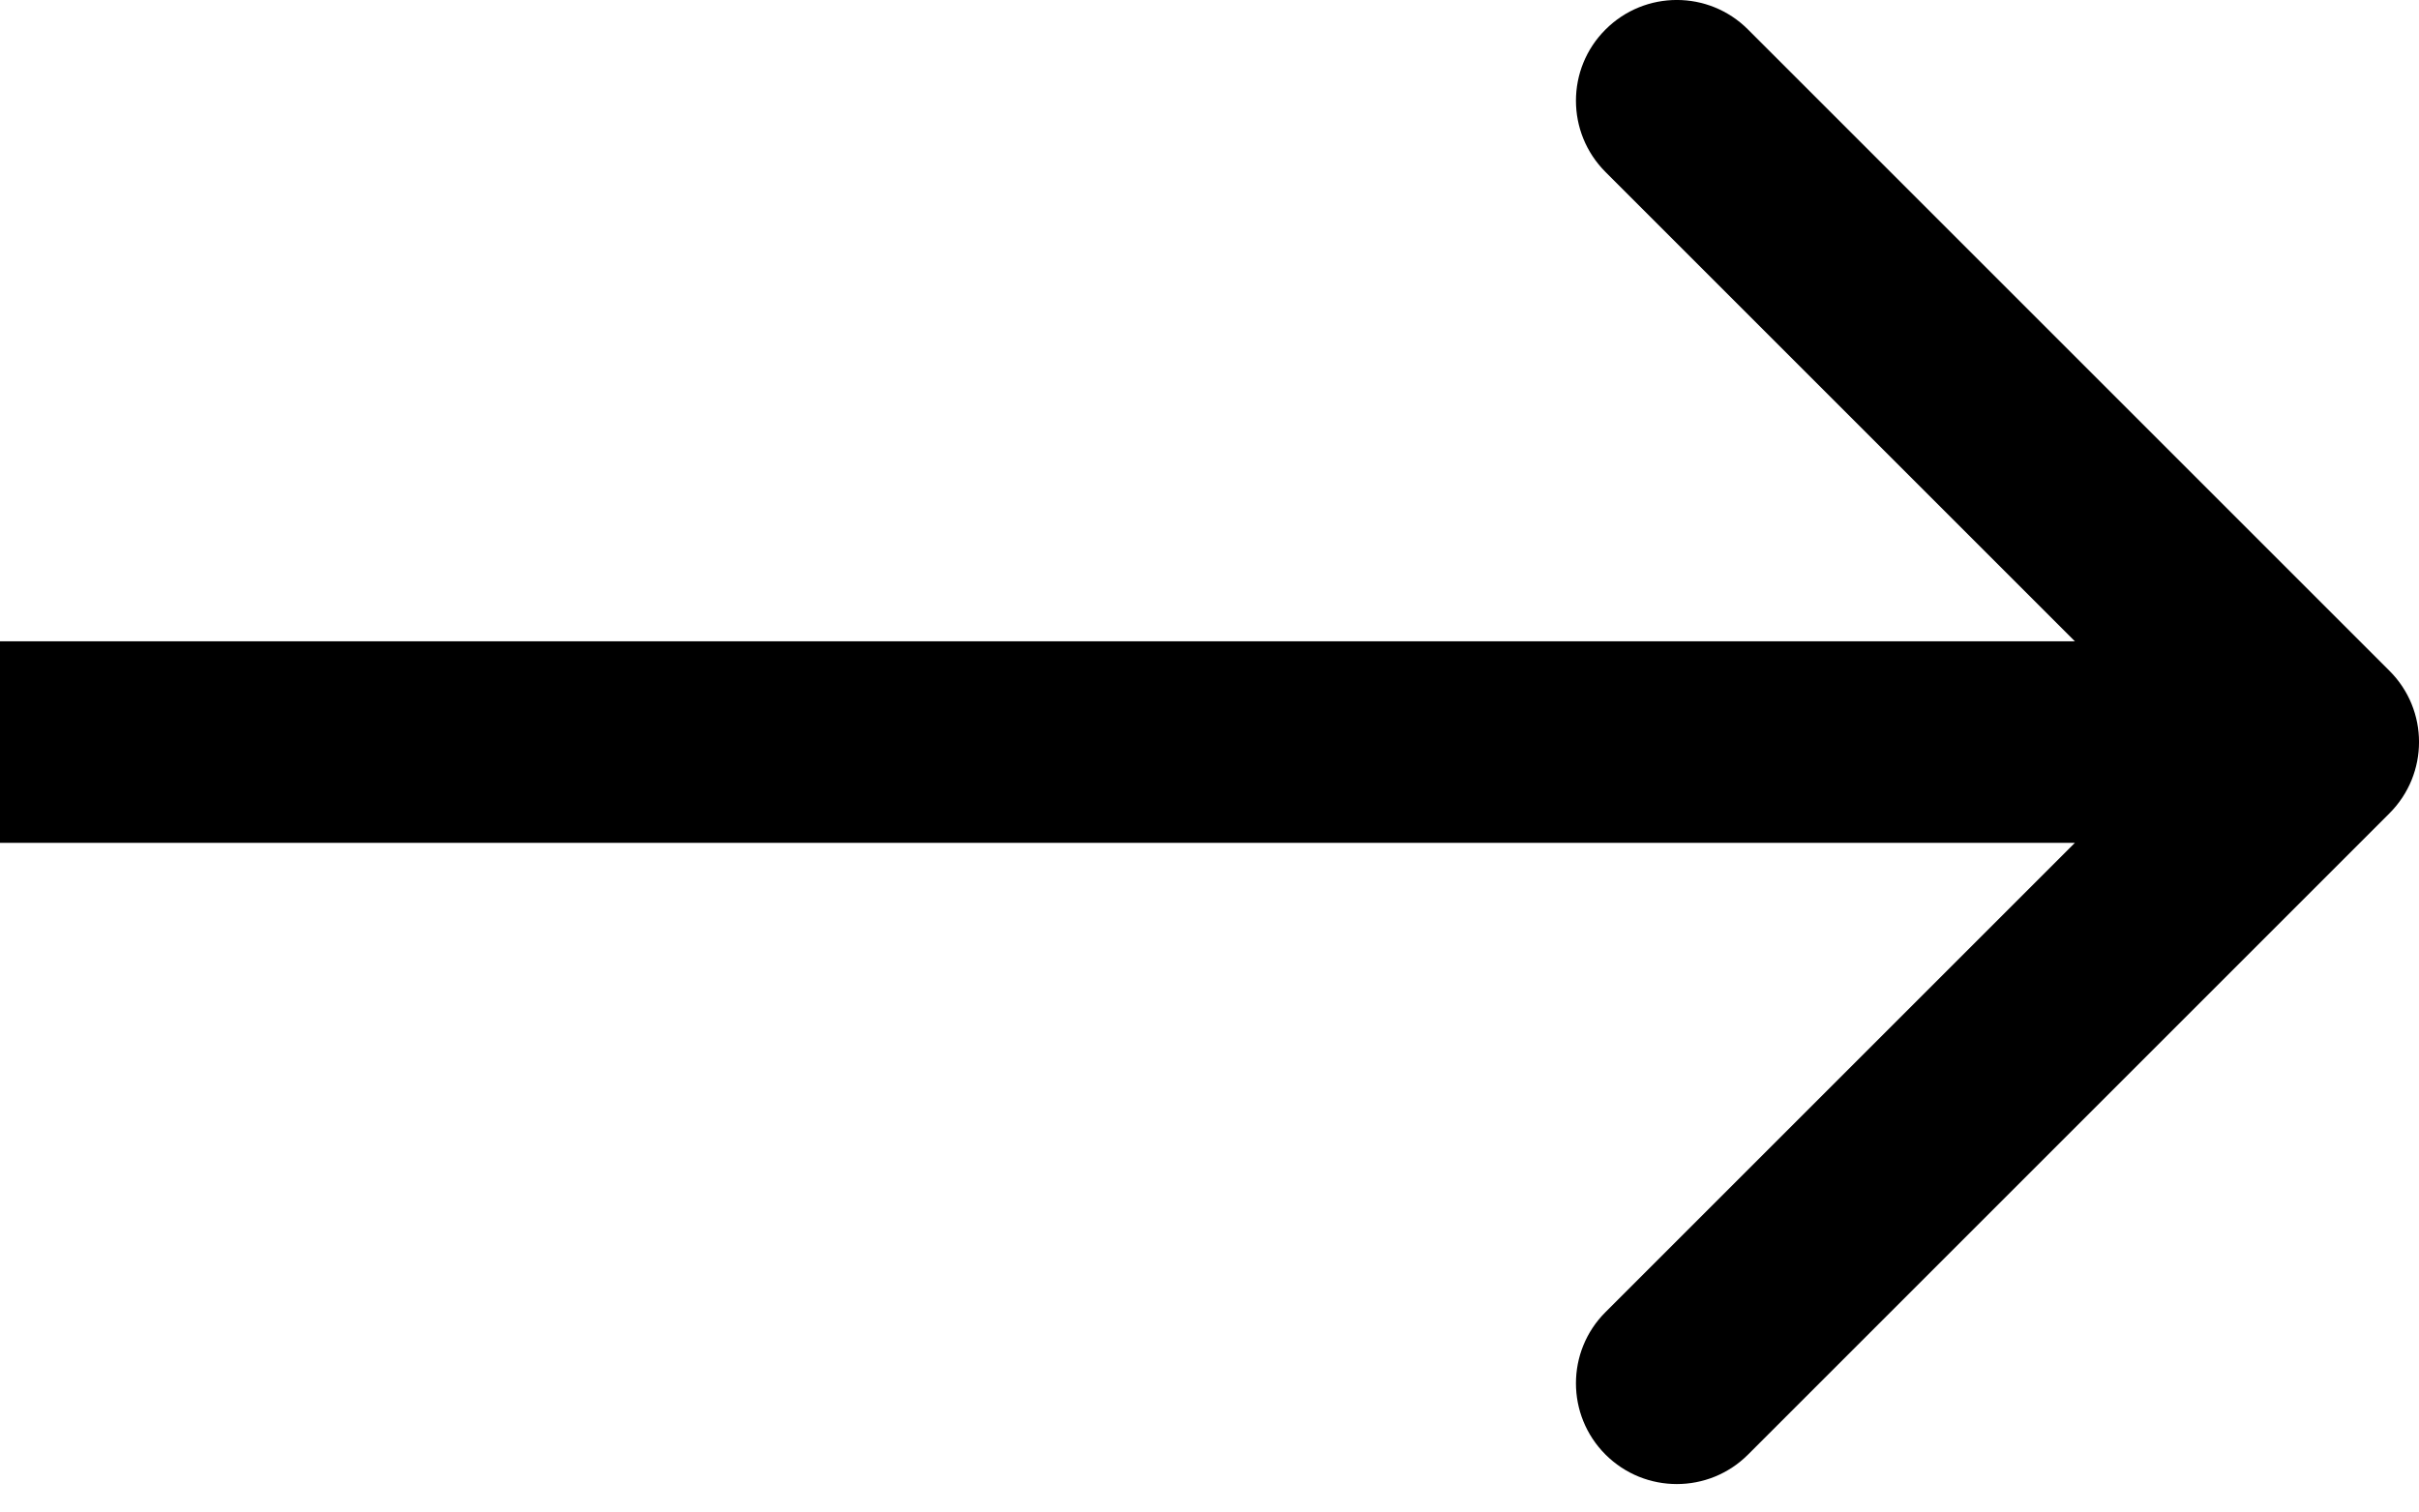
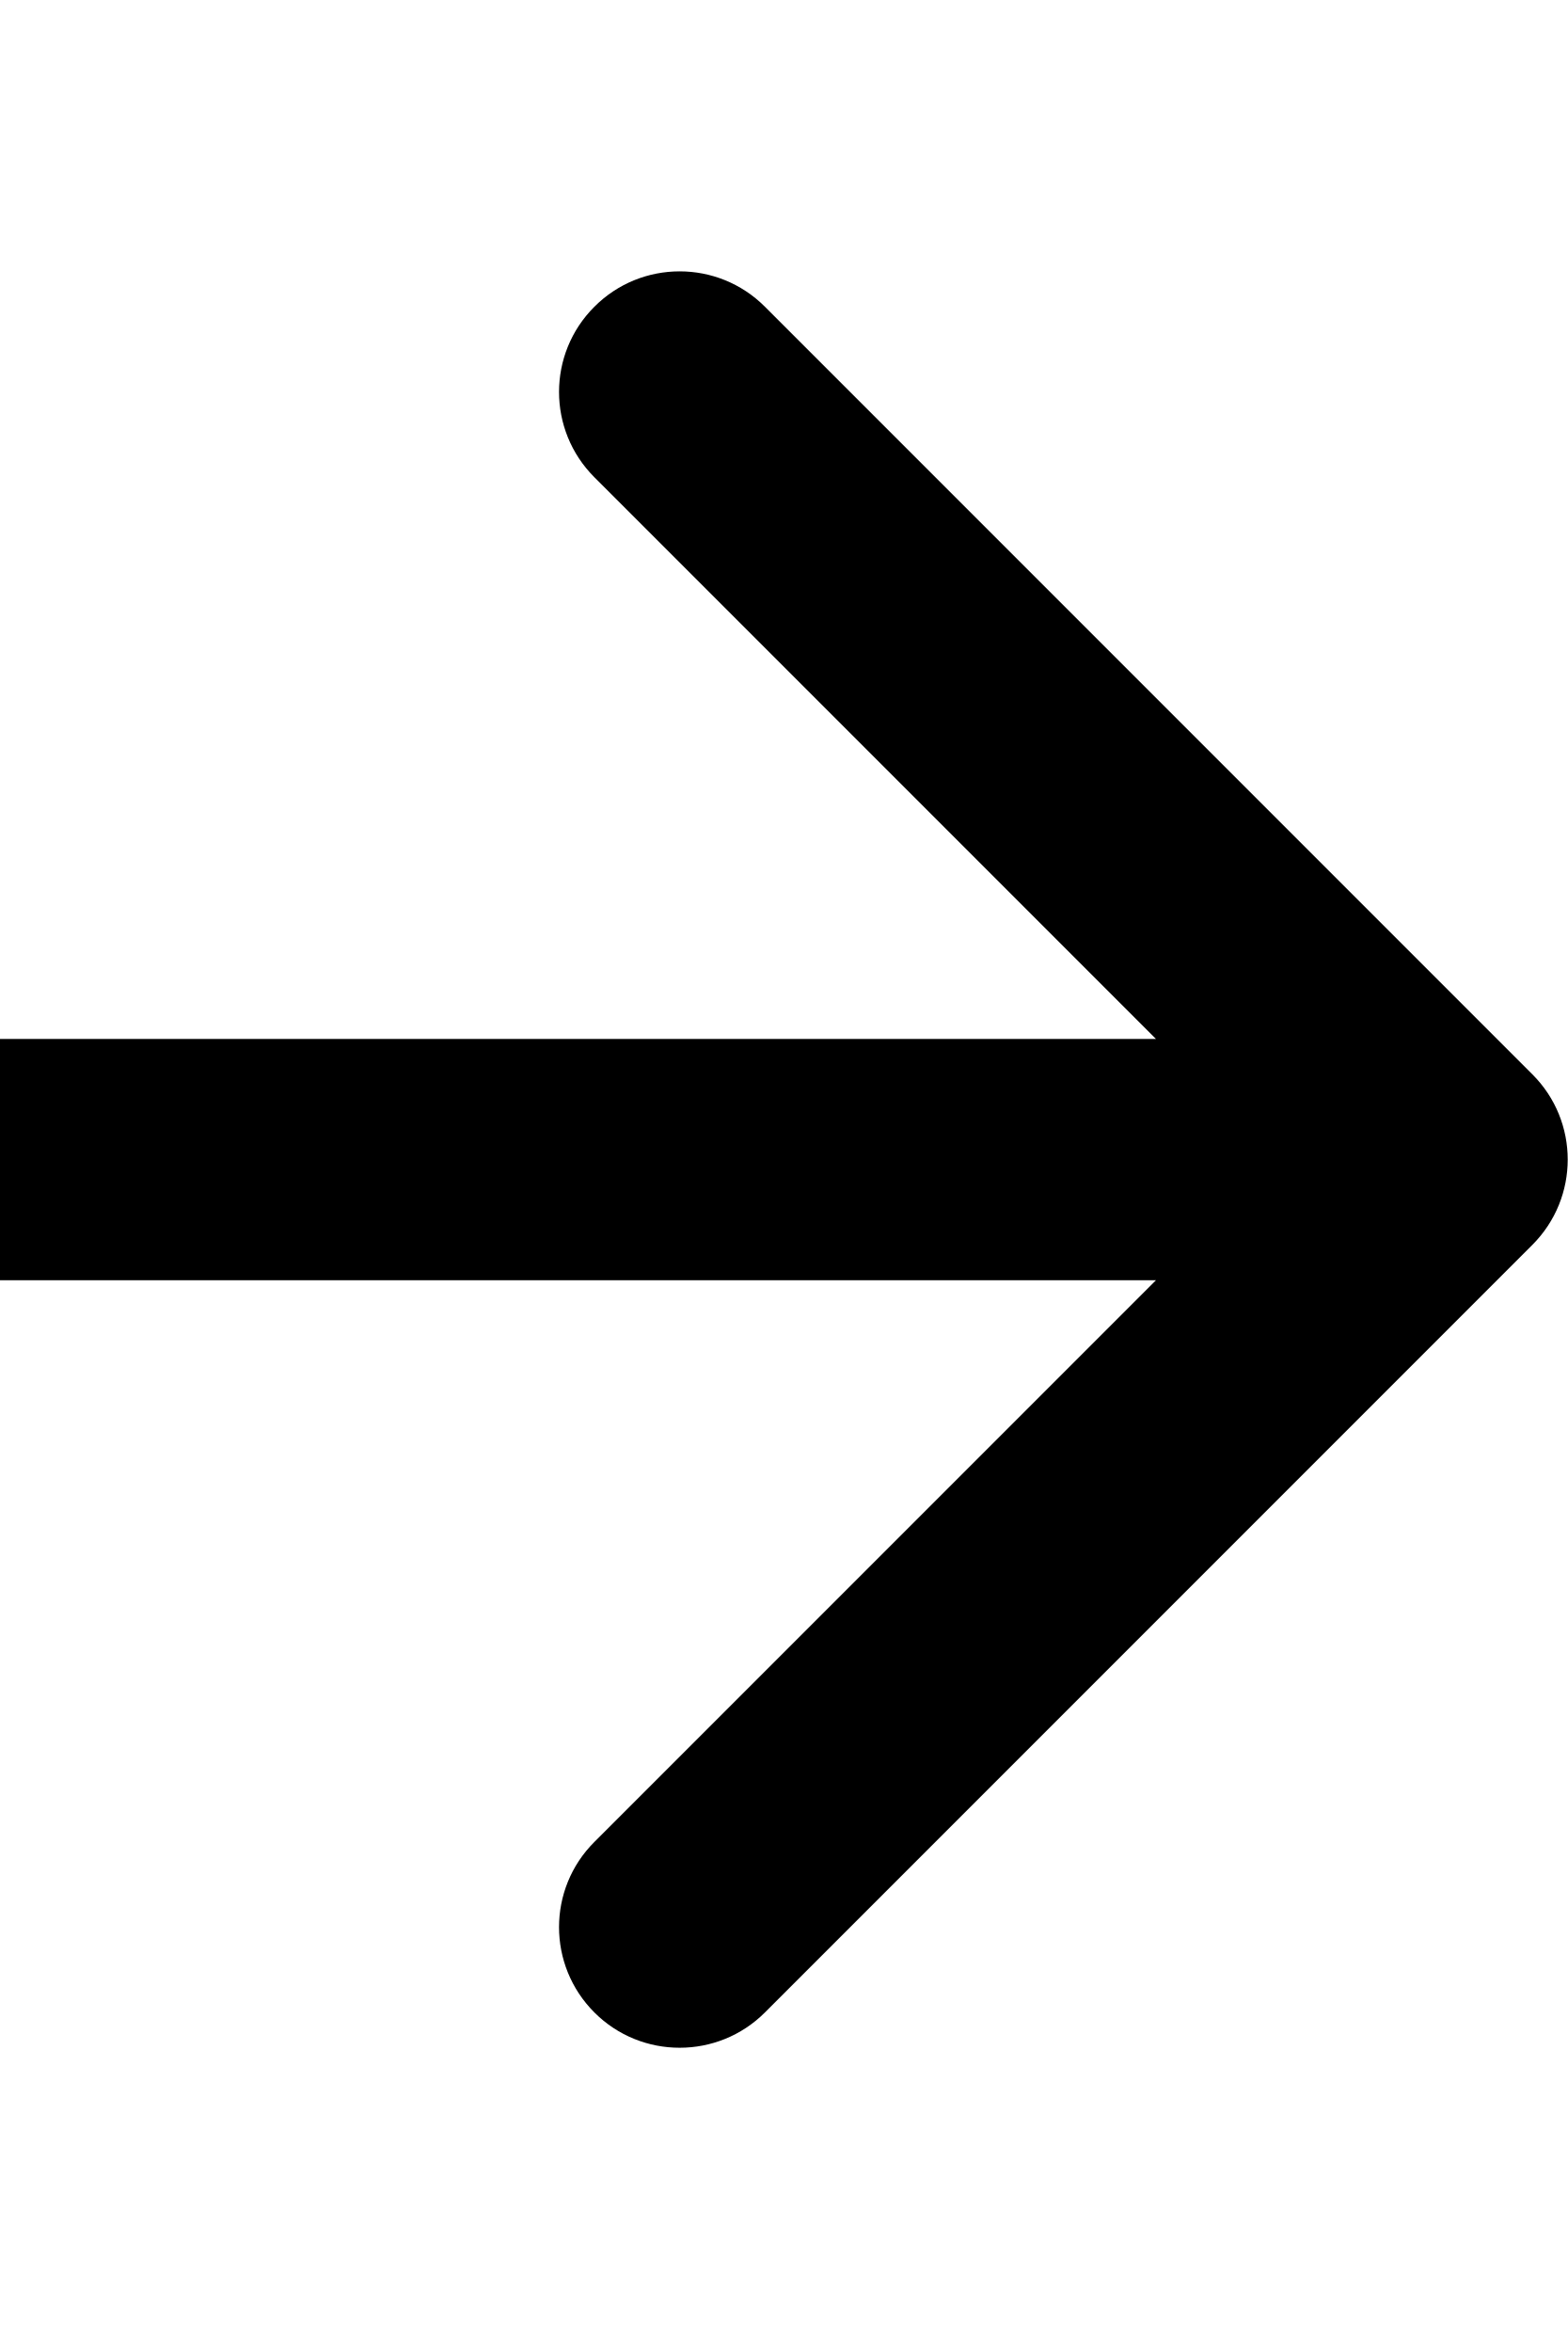
- <svg xmlns="http://www.w3.org/2000/svg" width="24" height="15" viewBox="0 0 24 15" fill="none">
-   <path d="M23.707 8.071C24.098 7.68 24.098 7.047 23.707 6.657L17.343 0.293C16.953 -0.098 16.32 -0.098 15.929 0.293C15.538 0.683 15.538 1.316 15.929 1.707L21.586 7.364L15.929 13.021C15.538 13.411 15.538 14.044 15.929 14.435C16.32 14.825 16.953 14.825 17.343 14.435L23.707 8.071ZM0 7.364V8.364H23V7.364V6.364H0V7.364Z" fill="black" />
+ <svg xmlns="http://www.w3.org/2000/svg" width="10" height="15" viewBox="0 0 13 15" fill="none">
+   <path d="M12.707 8.071C13.098 7.68 13.098 7.047 12.707 6.657L6.343 0.293C5.953 -0.098 5.319 -0.098 4.929 0.293C4.538 0.683 4.538 1.316 4.929 1.707L10.586 7.364L4.929 13.021C4.538 13.411 4.538 14.044 4.929 14.435C5.319 14.825 5.953 14.825 6.343 14.435L12.707 8.071ZM0 7.364L0 8.364L12 8.364L12 7.364L12 6.364L0 6.364L0 7.364Z" fill="black" />
</svg>
